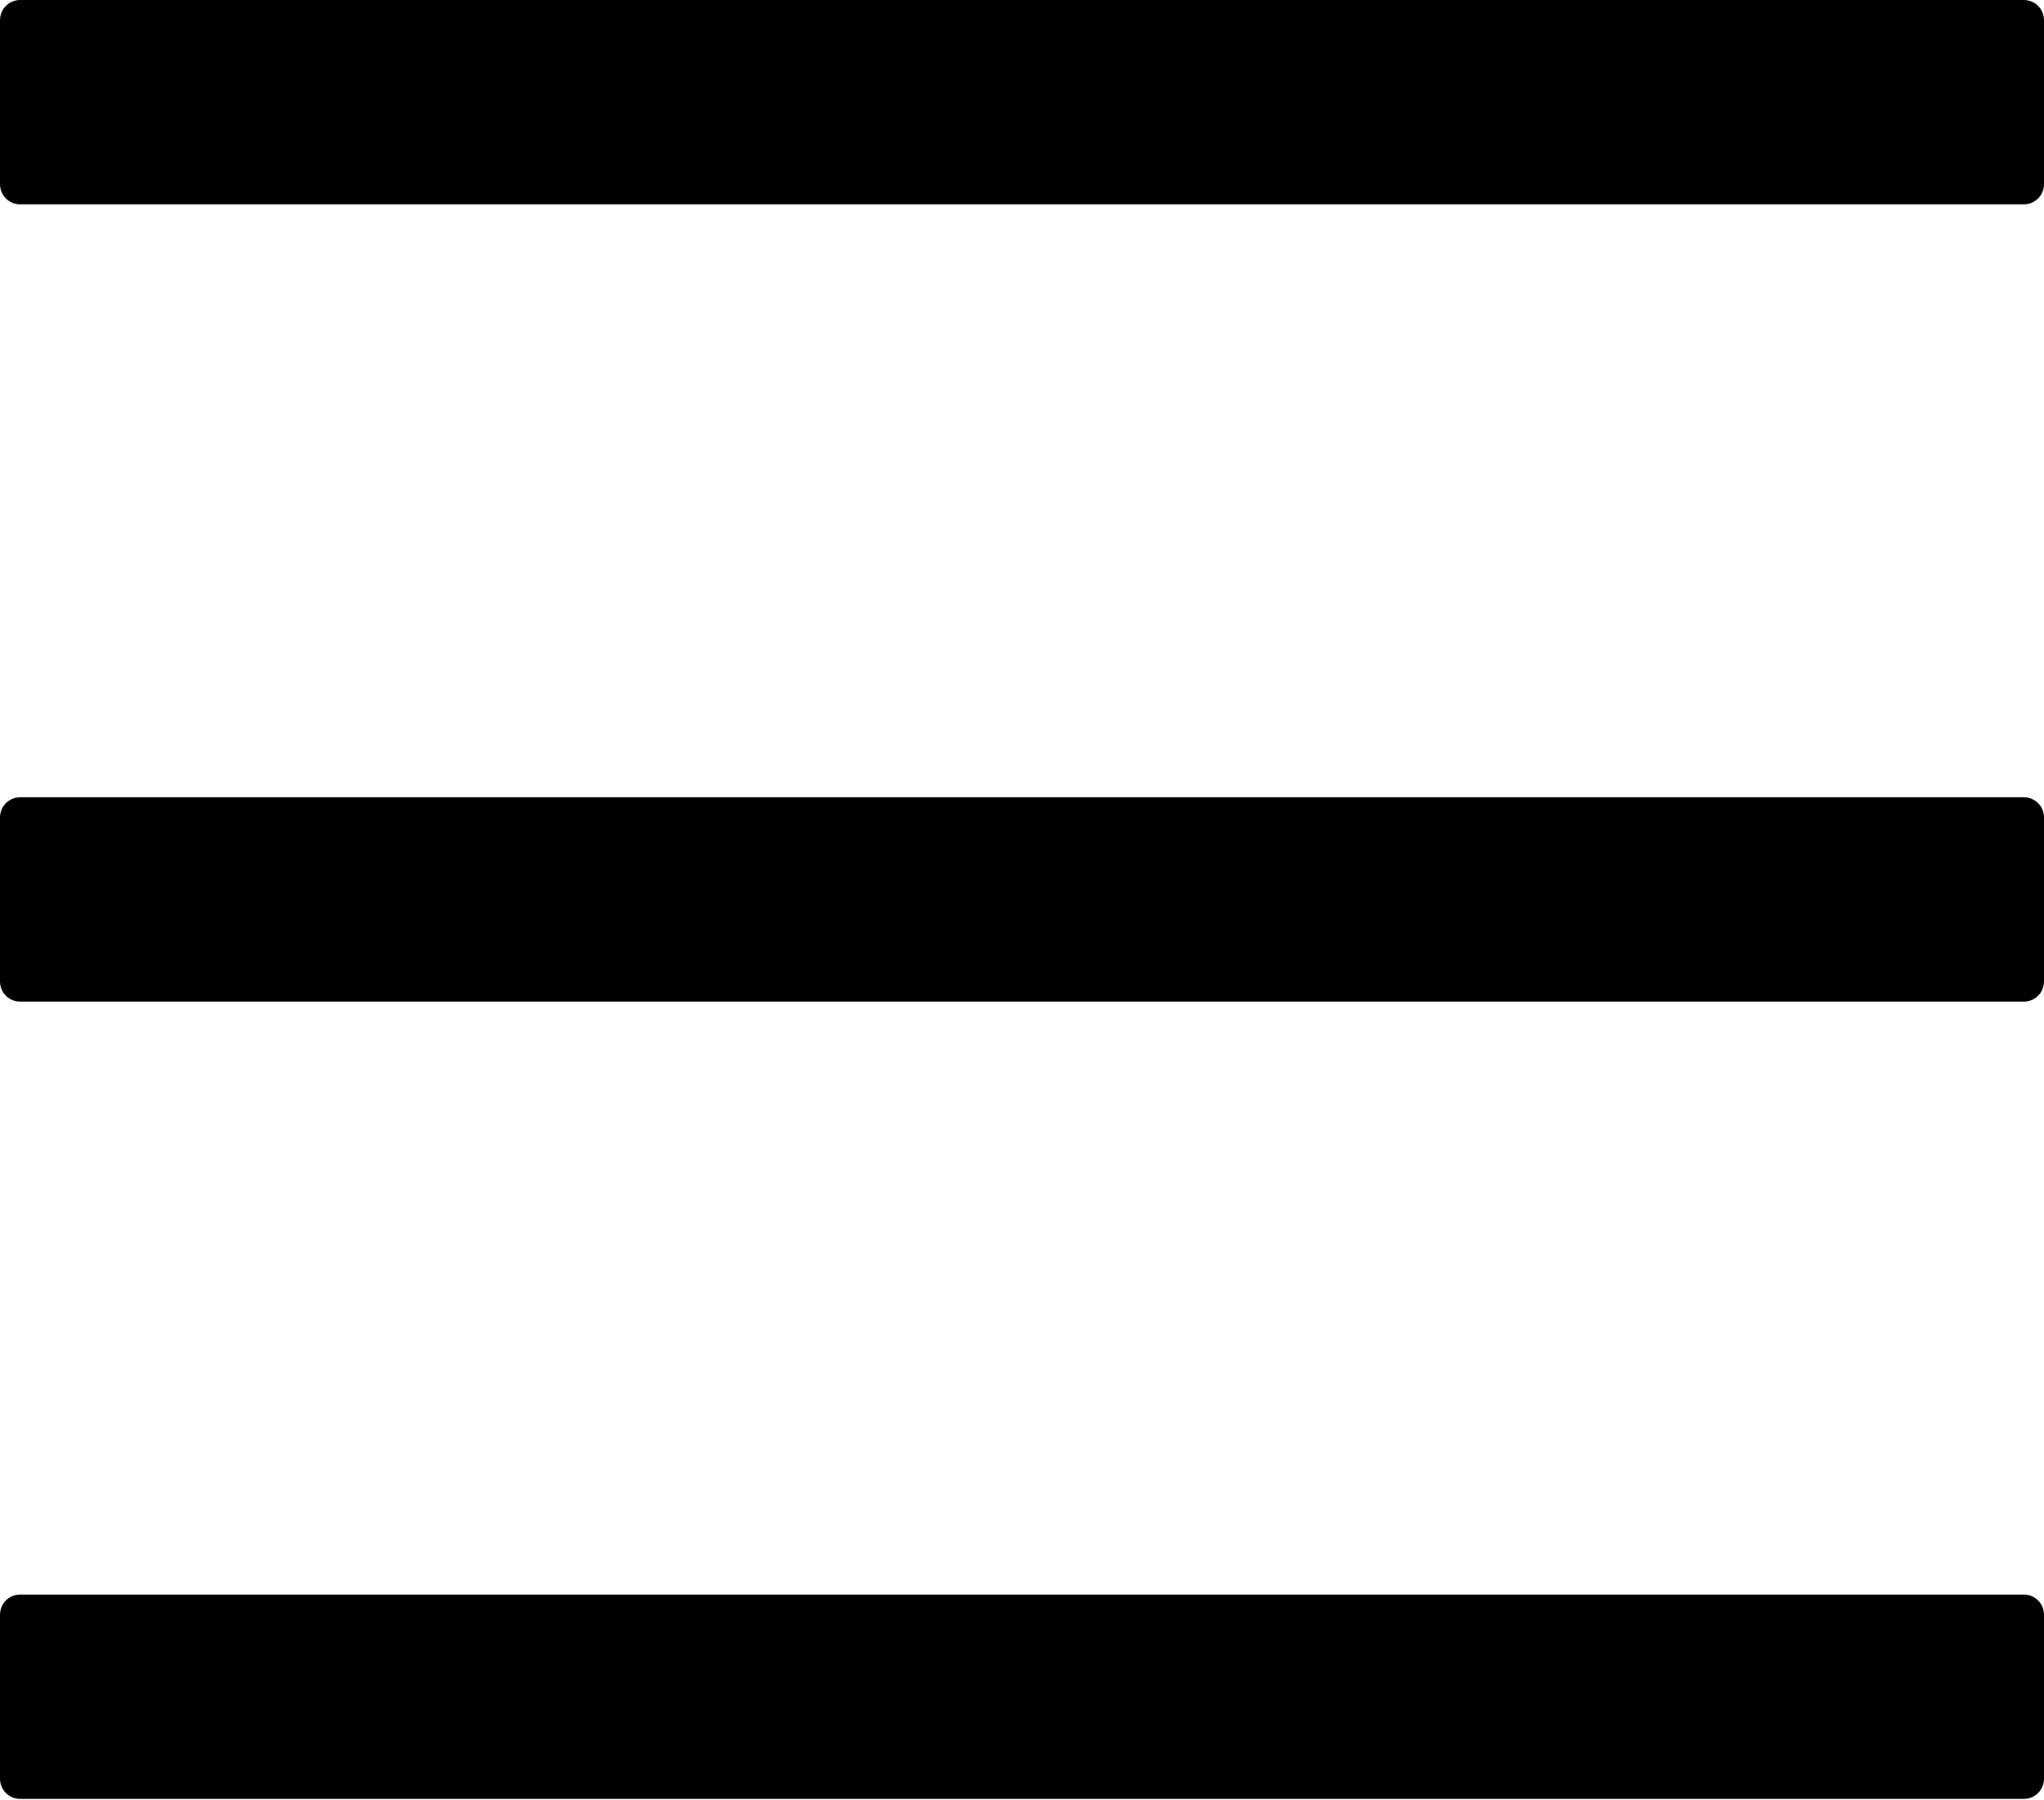
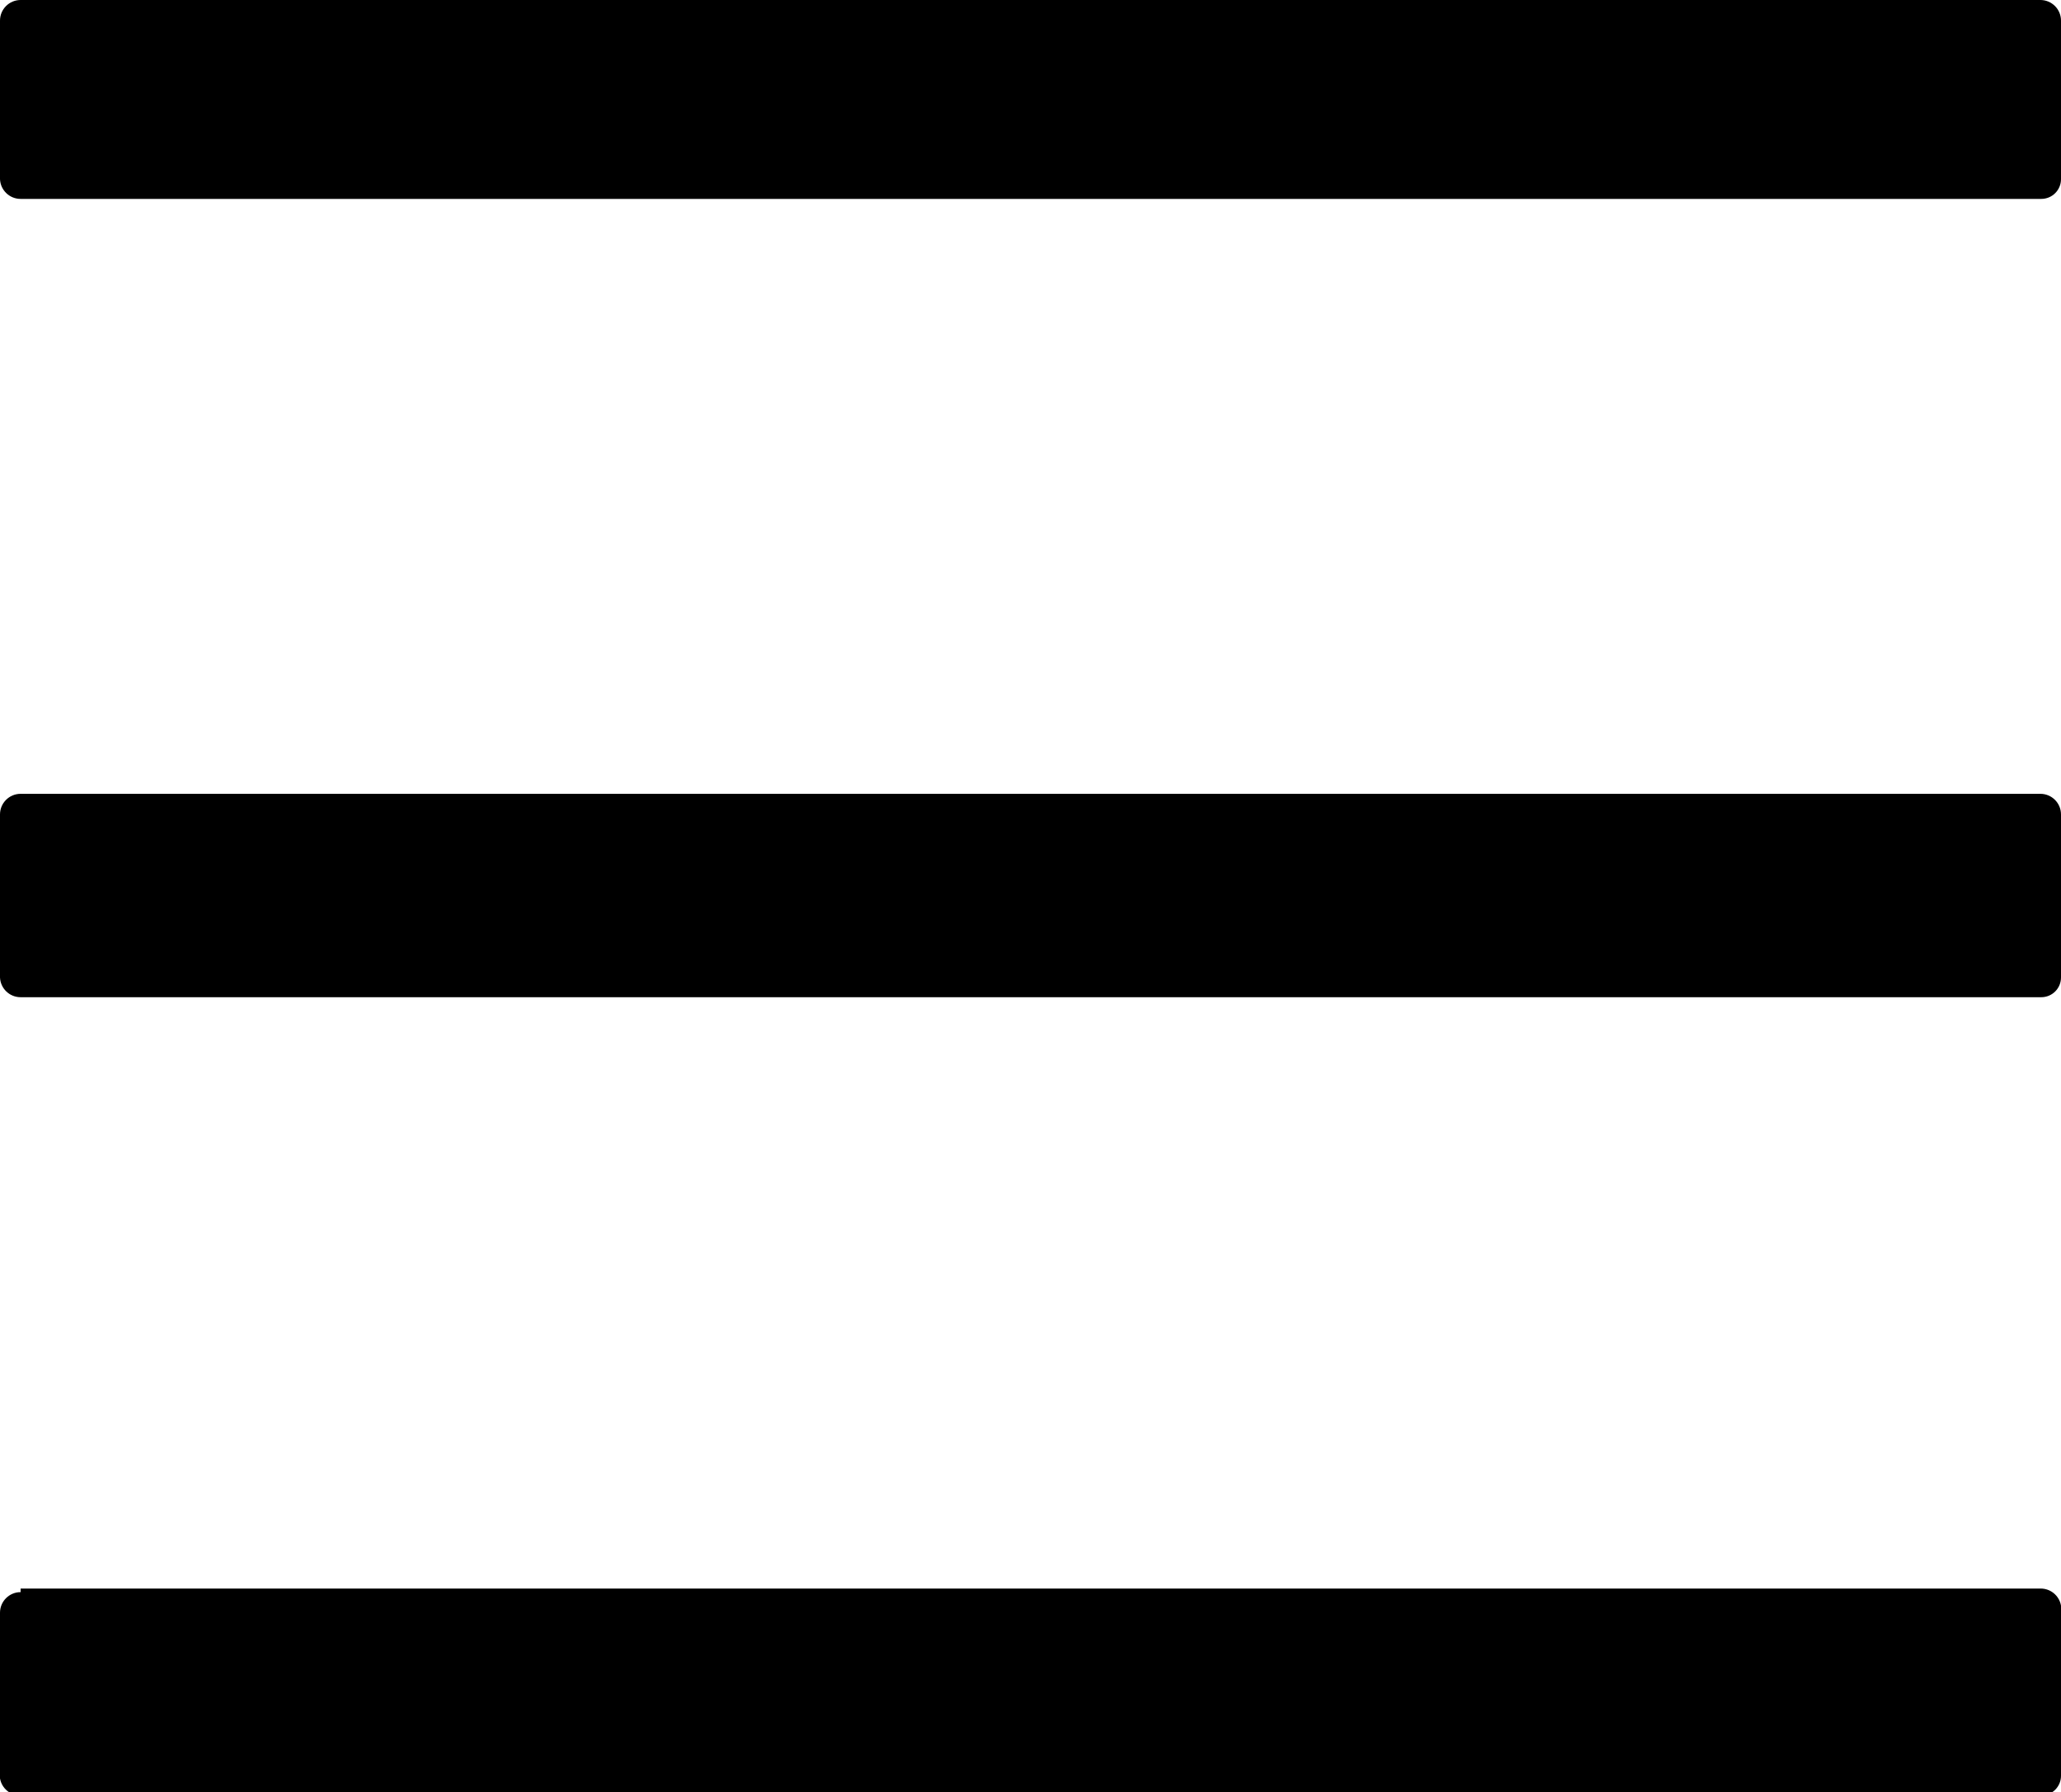
- <svg xmlns="http://www.w3.org/2000/svg" viewBox="0 0 20.31 17.88">
-   <rect width="20.31" height="2.03" rx="0.2" />
-   <rect y="15.84" width="20.31" height="2.03" rx="0.2" />
-   <rect y="7.92" width="20.31" height="2.03" rx="0.2" />
+ <svg xmlns="http://www.w3.org/2000/svg" viewBox="0 0 23 20" preserveAspectRatio="none" width="23" height="20">
+   <path d="M.23,0H22.77A.23.23,0,0,1,23,.23V2a.22.22,0,0,1-.22.22H.23A.23.23,0,0,1,0,2V.23A.23.23,0,0,1,.23,0Z" />
+   <path d="M.23,17.73H22.77A.23.23,0,0,1,23,18v1.82a.22.22,0,0,1-.22.22H.23A.23.23,0,0,1,0,19.77V18a.23.23,0,0,1,.23-.23Z" />
+   <path d="M.23,8.86H22.77a.23.23,0,0,1,.23.23v1.82a.22.22,0,0,1-.22.22H.23A.23.23,0,0,1,0,10.91V9.09a.23.23,0,0,1,.23-.23Z" />
</svg>
